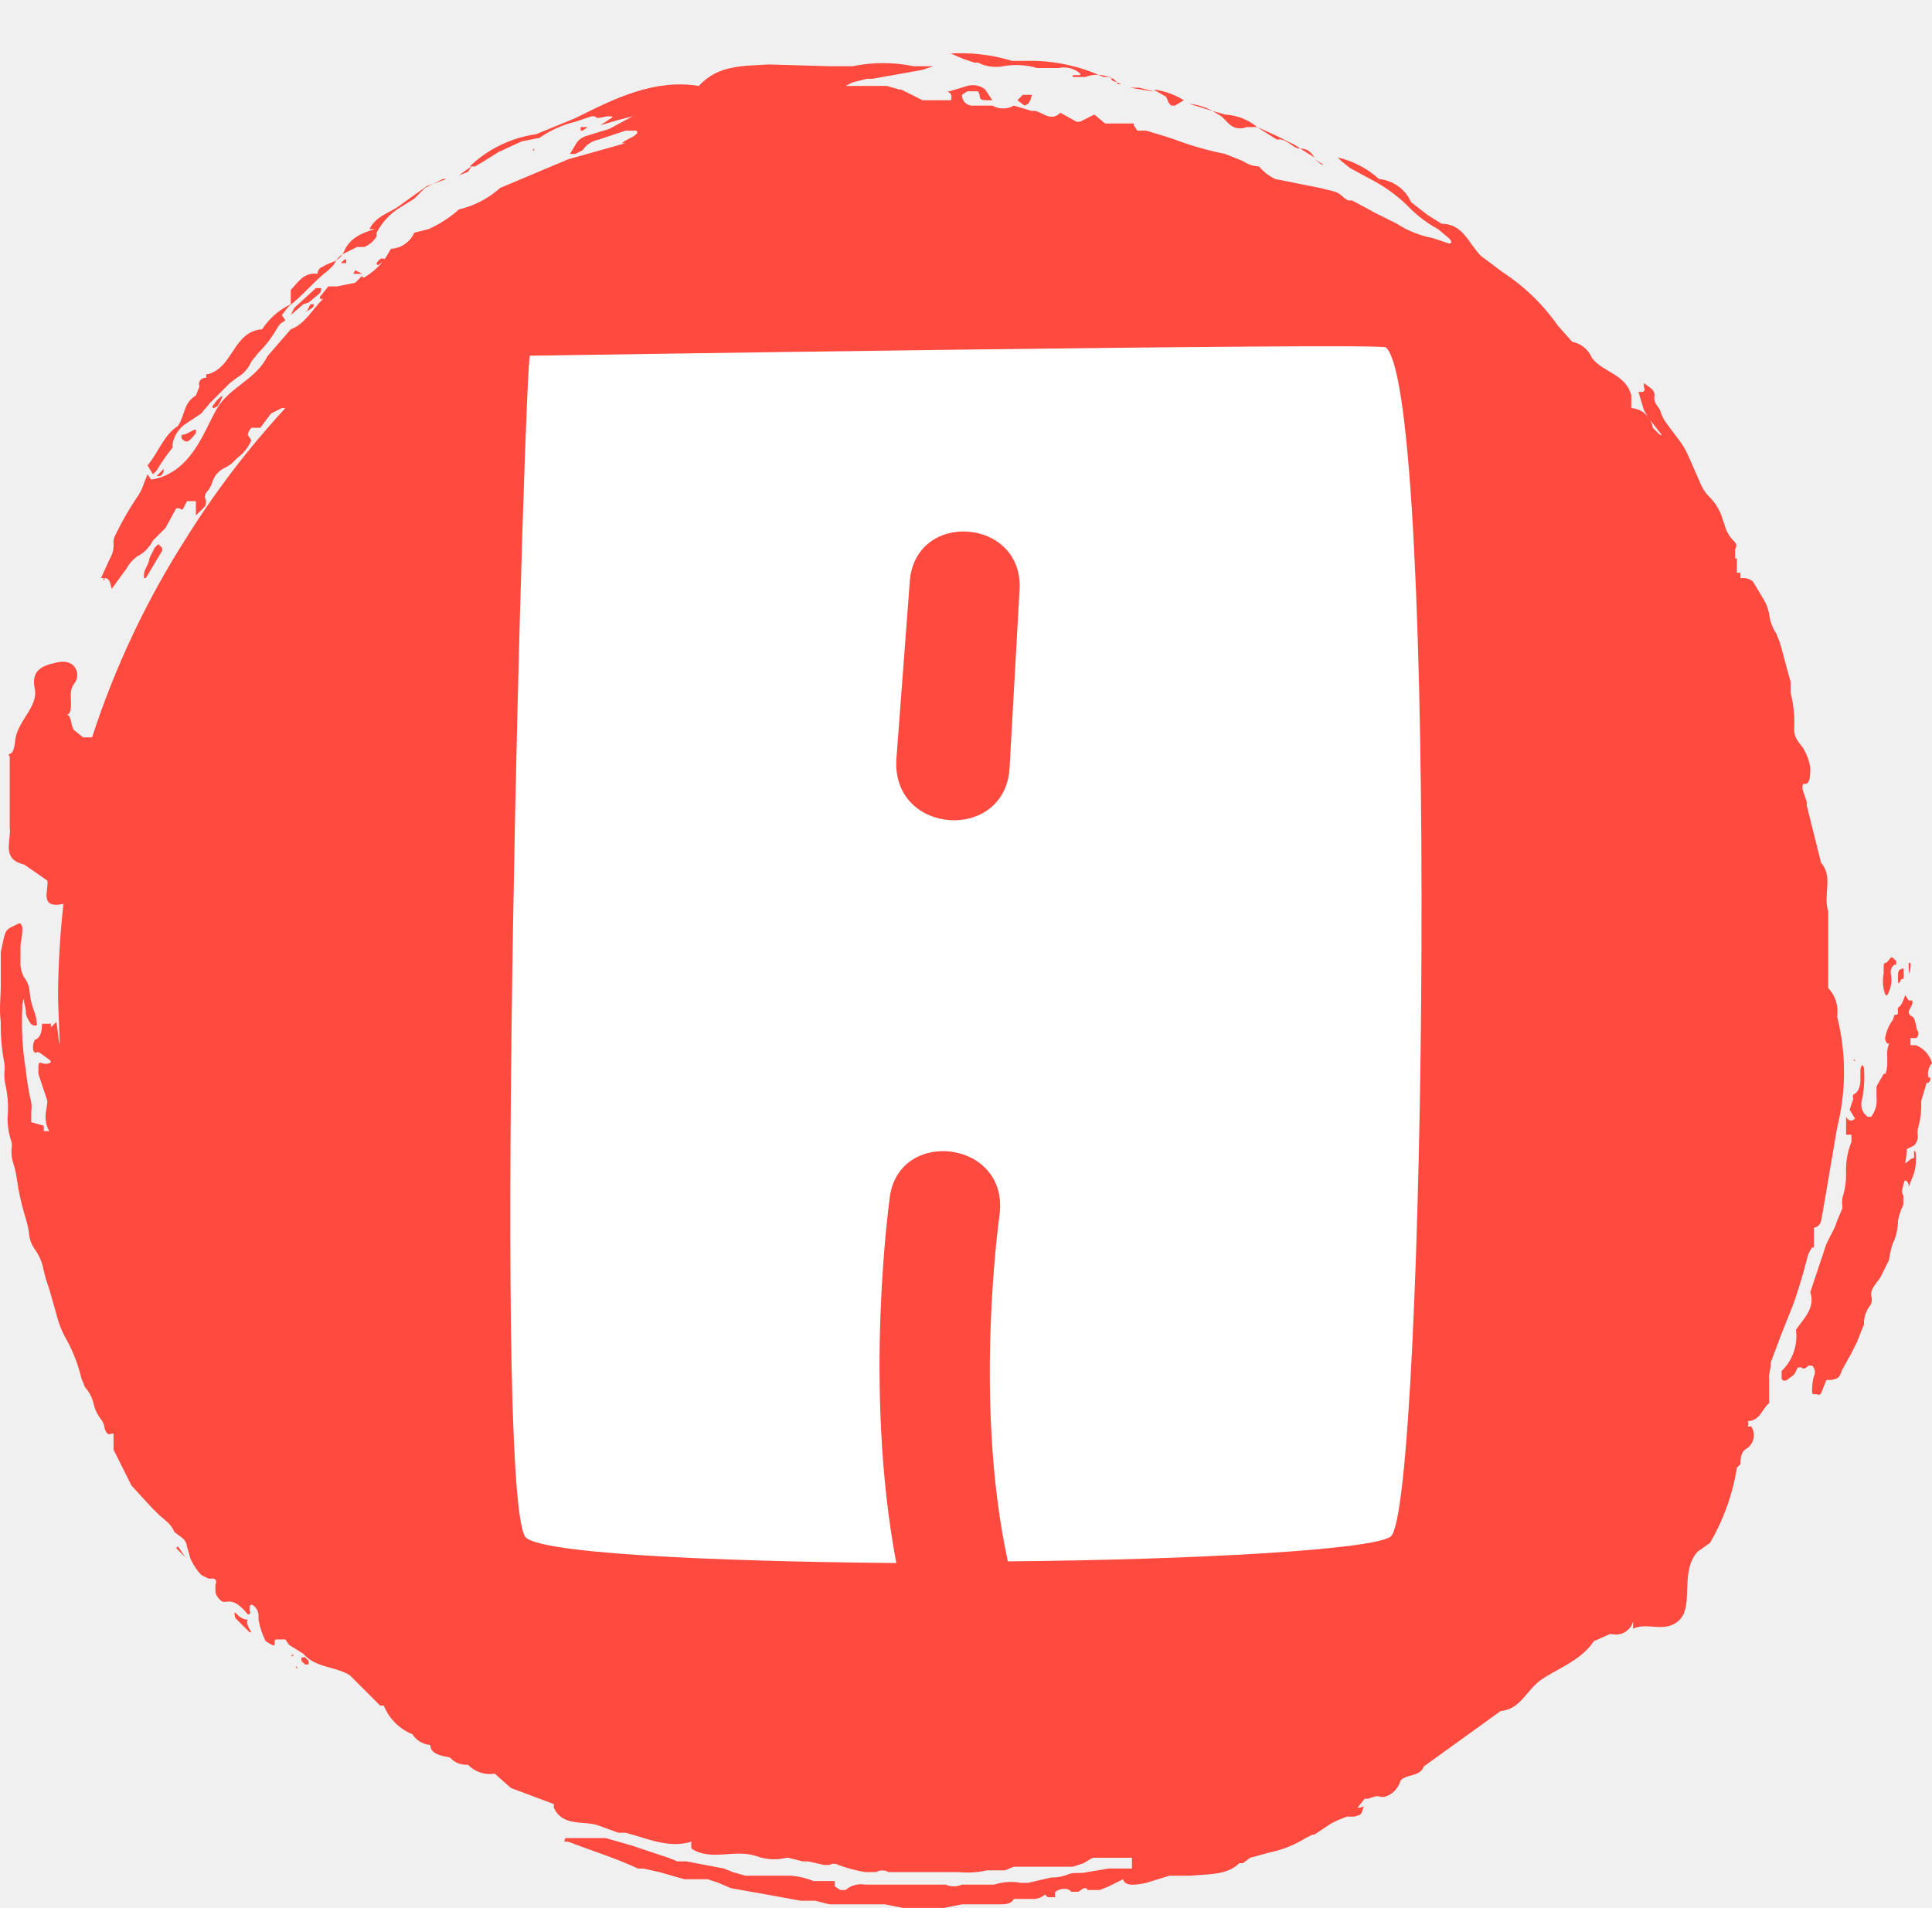
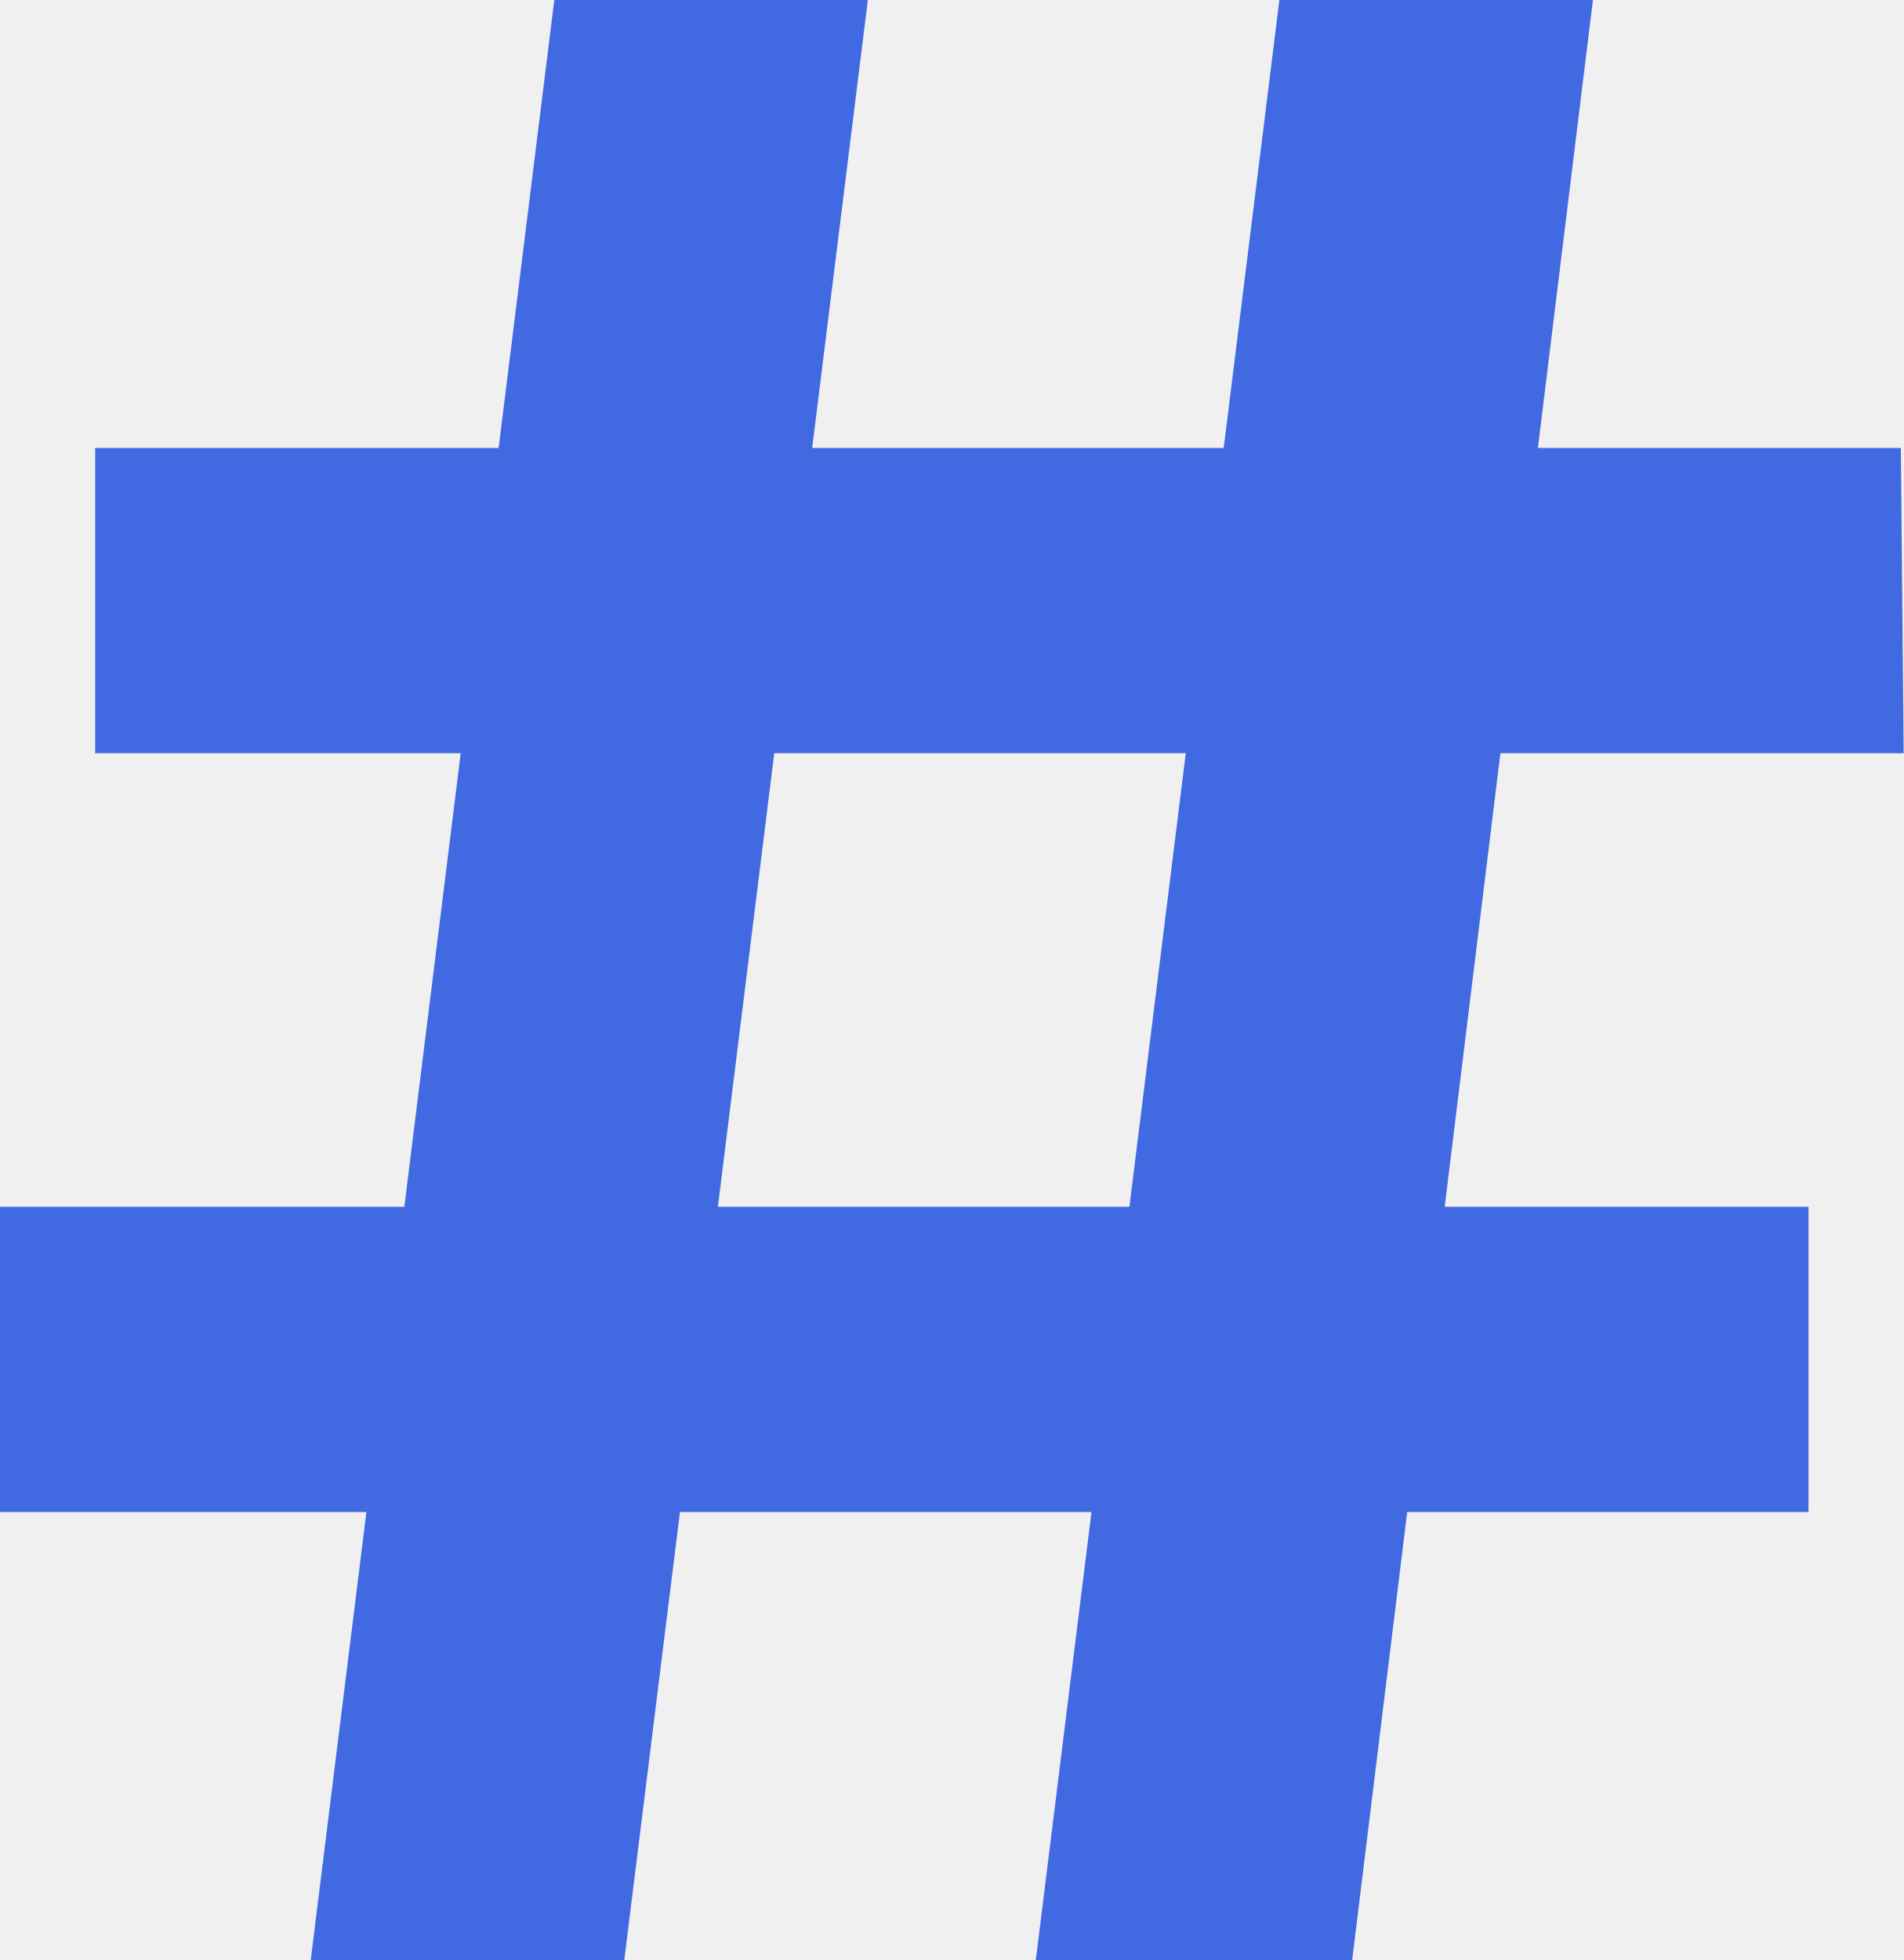
- <svg xmlns="http://www.w3.org/2000/svg" width="308.761" height="304.916" viewBox="0 0 106.008 104.687" class="css-1j8o68f" version="1.1" id="svg23">
-   <defs id="SvgjsDefs2684" />
-   <g id="SvgjsG2685" featurekey="rootContainer" transform="matrix(0.9820593,0,0,0.9820593,-0.05456052,0)" fill="#ff4a3f">
-     <g id="g17">
-       <path d="M19.8 15.3h.5l-.4-.2zm.5.1zm.8-.7c0 .1 0 .1.1.1l.4-.3c-.2-.1-.3-.1-.5.2zm.4-.2zm-4.1 2.3zm-.2.6l.3-.2c.1-.1.1-.2.1-.2h-.2l-.2.4c-.1-.1-.1 0 0 0zm2.2-2.9h-.1l-.2.2h.3zm-2.1 2.4l.6-.5c.1-.1.1-.2.1-.3h-.3l-1.2 1.1-.2.4.7-.6zm-1.1.8z" id="path3" />
-       <path d="M9.7 25v-.2a1.7 1.7 0 0 1 .7-1.1l.9-.6.5-.6.7-.7.4-.4.4-.3a1.9 1.9 0 0 0 .8-.9l.4-.5a5.9 5.9 0 0 0 1-1.3l.2-.3.3-.2-.2-.3.4-.5c.8-.6 1.4-1.4 2.2-2l.3-.3a1.4 1.4 0 0 1 .5-.6l.8-.4h.4a1.4 1.4 0 0 0 .7-.6V13a3.5 3.5 0 0 1 1.3-1.4l.8-.5.2-.2.4-.4 1-.5h.2l-1.1.4-1.4 1c-.6.5-1.4.6-1.8 1.4h.3c-.7.2-1.4.5-1.7 1.2s-.8.6-1.2.9a.4.4 0 0 0-.3.4c-.8-.1-1.1.5-1.5.9v.8a3.9 3.9 0 0 0-1.6 1.4c-1.6.1-1.6 2.1-3 2.5h-.1a.2.2 0 0 0 0 .2c-.3 0-.5.2-.4.5l-.2.5c-.7.4-.6 1.1-1 1.7-.8.5-1.1 1.5-1.7 2.2l.3.5.2-.2a11.6 11.6 0 0 1 .9-1.3zM53.9 3.3l.6.2h.2a2.2 2.2 0 0 0 1.4.2 4.1 4.1 0 0 1 1.9.1h1.2a1.4 1.4 0 0 1 1.2.3.1.1 0 0 1 0 .1H60a.1.1 0 0 0 0 .1h.7a1.8 1.8 0 0 1 1.3 0c.2 0 .1.1.2.2l.5.2h-.2c-.2-.4-.5-.4-.8-.4a9.7 9.7 0 0 0-4.3-.9h-.8A9.8 9.8 0 0 0 53 3h.2zm7.3 3.1zM50.3 4.7zm10.9 1.7h.2-.2zM19 14.7zm32.1-10zm17.6 2.2a.9.9 0 0 0 1 .2h.6a3.1 3.1 0 0 0-1.8-.7l-.7-.2.5.3zm-3.4-1.3c0 .1.1.2.2.3h.2l.5-.3a4.2 4.2 0 0 0-1.7-.6l.7.4zm7.4 2.7l.8.5c-.2-.3-.4-.5-.8-.5z" id="path5" />
-       <path d="M99 76.1l.6-1.6.6-1.5c.2-.5.6-1.8.8-2.6a1.7 1.7 0 0 1 .3-.7h.1v-1.1c.5-.1.4-.6.5-.9l.8-4.7a12.7 12.7 0 0 0 0-6.2 1.9 1.9 0 0 0-.5-1.6v-4.3c-.3-.9.3-1.9-.4-2.7L101 45a.4.4 0 0 0 0-.2l-.2-.6a.5.5 0 0 1 0-.4h.1c.3 0 .3-.5.3-.9a3 3 0 0 0-.4-1.1l-.3-.4a1.1 1.1 0 0 1-.2-.7 6.7 6.7 0 0 0-.2-2v-.6c-.2-.7-.4-1.5-.6-2.2l-.2-.5a2.5 2.5 0 0 1-.4-1.1 2.5 2.5 0 0 0-.3-.8l-.6-1a.8.8 0 0 0-.6-.2h-.1V32h-.2v-.8H97V31a.4.4 0 0 0 0-.1v-.2c.1-.2.1-.3-.1-.5a1.8 1.8 0 0 1-.4-.6l-.2-.6a2.9 2.9 0 0 0-.7-1.2 2.2 2.2 0 0 1-.5-.7l-.7-1.6a4.3 4.3 0 0 0-.6-1l-.6-.8a2.4 2.4 0 0 1-.4-.8l-.2-.3a.6.6 0 0 1-.1-.5.5.5 0 0 0-.2-.4l-.4-.3v.2c.1.2 0 .3-.1.3h-.2l.3 1 .3.5.7.9h-.1l-.2-.2-.2-.2a1.3 1.3 0 0 0-1.2-1.1v-.7c-.3-1.2-1.6-1.3-2.2-2.1a1.5 1.5 0 0 0-1.1-.9l-.8-.9a11.3 11.3 0 0 0-3.1-3l-.8-.6-.4-.3c-.7-.7-1-1.8-2.2-1.8l-.8-.5-.9-.7a2.2 2.2 0 0 0-1.8-1.3 5.1 5.1 0 0 0-2.3-1.2l.2.2.5.4 1.3.7a8.5 8.5 0 0 1 2.1 1.6 6.8 6.8 0 0 0 1.5 1.1l.6.5c.1.1.2.2.1.3H81l-.9-.3a5.6 5.6 0 0 1-2-.8l-1.2-.6-1.3-.7h-.2c-.3-.1-.4-.4-.8-.5l-.8-.2-2.5-.5a2.6 2.6 0 0 1-.9-.7 1.7 1.7 0 0 1-.9-.3l-1-.4a18.1 18.1 0 0 1-2.8-.8l-.6-.2-1-.3h-.5l-.2-.3v-.1h-1.6l-.6-.5-.4.2-.4.2h-.2l-.9-.5c-.6.6-1.1-.2-1.6-.1l-1-.3a1.2 1.2 0 0 1-1.2 0h-1.2a.6.6 0 0 1-.5-.6l.3-.2h.6a.7.7 0 0 1 .1.3c0 .2.2.2.5.2h.2l-.4-.6a1.1 1.1 0 0 0-1-.2l-1 .3H53c.3.2.2.3.2.5h-1.6l-.4-.2-.8-.4h-.1l-.7-.2h-2.3l.4-.2.8-.2h.3l1.7-.3 1.1-.2.6-.2h-1.1a8.4 8.4 0 0 0-3.4 0h-1.3L43 3.6c-1.4.1-2.8 0-3.9 1.2-2.5-.4-4.7.7-6.9 1.8l-2.2.9a6.7 6.7 0 0 0-3.7 1.8h.3l.5-.3.8-.5 1.3-.6 1-.2a6 6 0 0 1 2-.9l.9-.3h.2c.1.2.5 0 .7 0h.2c.1 0 .1.1 0 .1l-.6.4 1-.3.8-.2-1.3.7-1.3.4a1 1 0 0 0-.6.5l-.3.5h.3l.4-.2a1.4 1.4 0 0 1 .9-.6l1.5-.5h.5a.1.1 0 0 1 .1.2c-.2.2-.6.3-.8.5h.2l-3.2.9-3.8 1.6a5.2 5.2 0 0 1-2.3 1.2 6.6 6.6 0 0 1-1.7 1.1l-.8.2a1.5 1.5 0 0 1-1.3.9l-.3.5a3.7 3.7 0 0 1-1.2 1.1h-.1v-.1l-.2.2-.2.2-1 .2h-.5l-.4.5c-.1.1-.1.2 0 .2h.1c-.6.6-1 1.4-1.8 1.7L15 19.9c-.6 1.2-1.8 1.6-2.6 2.6s-1.4 3.9-3.9 4.3l-.2-.3-.2.5a2.7 2.7 0 0 1-.4.8 16.9 16.9 0 0 0-1.2 2.1.8.8 0 0 0-.1.5 1.4 1.4 0 0 1-.2.8l-.5 1.1h.2c.3 0 .3.3.4.6l.8-1.1a2.2 2.2 0 0 1 .6-.7 2 2 0 0 0 .9-.9l.3-.3.4-.4.6-1.1h.2c.1.1.1.1.2 0l.2-.4h.5v.8l.5-.5a.5.5 0 0 0 0-.5.4.4 0 0 1 .1-.3 1.5 1.5 0 0 0 .3-.5 1.3 1.3 0 0 1 .8-.9l.3-.2.3-.3a2.4 2.4 0 0 0 .8-1l-.2-.3c0-.1.1-.3.2-.4h.5l.6-.8.6-.3h.2a48.8 48.8 0 0 0-5.5 7.2h-.1.1a48.4 48.4 0 0 0-5.3 11.2h-.5l-.5-.4c-.2-.2-.1-.7-.4-.9h.1c.3-.5-.1-1.2.3-1.7s.1-1.4-.9-1.2-1.5.5-1.3 1.5-1 1.8-1.1 2.9-.5.5-.3.9v3.9c.1.8-.5 1.8.8 2.1l1.3.9c.1.5-.5 1.6.9 1.3a49.2 49.2 0 0 0-.3 5c0 1.1.1 2.2.1 3.3v-.4c-.1-.4-.1-.8-.2-1.3l-.3.3v-.2h-.5c0 .5-.1.8-.4.9a.9.9 0 0 0-.1.5c0 .1.1.3.2.2s.4.2.7.4-.2.3-.4.2-.2.1-.2.3v.3l.5 1.5c0 .3-.1.6-.1.9a1.7 1.7 0 0 0 .2.8h-.3v-.3l-.7-.2v-.6a1.5 1.5 0 0 0 0-.5 14.6 14.6 0 0 1-.3-1.8 16.6 16.6 0 0 1-.2-3.5.9.9 0 0 1 .1-.5v.2a2.9 2.9 0 0 1 .1.5.8.8 0 0 0 .1.4c.1.2.2.4.4.4s.1-.1.1-.2a2.1 2.1 0 0 0-.1-.5 4.2 4.2 0 0 1-.3-1.3 1.5 1.5 0 0 0-.3-.7 1.6 1.6 0 0 1-.2-.9v-.8c0-.3.1-.6.1-.9a.5.5 0 0 0-.1-.4h-.1c-.8.4-.7.2-1 1.6V55c0 .7-.1 1.4 0 2.1a10.8 10.8 0 0 0 .2 2.3 1.8 1.8 0 0 1 0 .5 3.1 3.1 0 0 0 .1.9 5.9 5.9 0 0 1 .1 1.3 3.9 3.9 0 0 0 .2 1.7 1.2 1.2 0 0 1 0 .4 2.1 2.1 0 0 0 .1.8 4.9 4.9 0 0 1 .2.9 14 14 0 0 0 .5 2.2 5 5 0 0 1 .2 1 1.7 1.7 0 0 0 .3.7 2.9 2.9 0 0 1 .5 1.2 8.5 8.5 0 0 0 .3 1l.4 1.4a5.4 5.4 0 0 0 .6 1.5 8.5 8.5 0 0 1 .8 2.1l.2.5a2.1 2.1 0 0 1 .5 1 2.1 2.1 0 0 0 .4.8 1 1 0 0 1 .2.5c.1.3.2.4.4.3h.1v.9l.5 1 .5 1 1.1 1.2.4.4c.3.3.7.5.9 1l.4.3a.7.7 0 0 1 .3.5l.2.7a3.3 3.3 0 0 0 .6.9l.4.2h.3a.2.2 0 0 1 .1.3 2.5 2.5 0 0 0 0 .5.9.9 0 0 0 .4.5h.2c.4-.1.8.2 1.2.7h.1c0-.1.1-.1 0-.2v-.2c0-.1.1-.2.2-.1a.7.7 0 0 1 .3.6v.2a4.3 4.3 0 0 0 .4 1.2c.5.3.5.3.5.1s0-.2.2-.2h.4l.2.3.8.5c.7.8 1.8.7 2.6 1.2l1.7 1.7h.2a2.9 2.9 0 0 0 1.6 1.6 1.3 1.3 0 0 0 1 .6c0 .5.6.6 1.1.7a1.2 1.2 0 0 0 .8.4h.2a1.7 1.7 0 0 0 1.5.5l.9.8 2.4.9v.2c.5 1.1 1.7.7 2.5 1l1.1.4h.4c1.2.3 2.4.9 3.7.5a.7.7 0 0 0 0 .4c1.1.7 2.4 0 3.6.4a2.9 2.9 0 0 0 1.7.1h.1l.8.2h.3l.9.2h.3a.5.5 0 0 1 .5 0 7.9 7.9 0 0 0 1.5.4h.6a.7.7 0 0 1 .7 0h3.9a5 5 0 0 0 1.6-.1h1l.5-.2H60l.6-.2.5-.3h2.2v.6H62l-1.2.2c-.4.1-.7 0-1 .1a2.4 2.4 0 0 1-1 .2l-1.3.3h-.4a3.1 3.1 0 0 0-1.5.1h-1.8a1.1 1.1 0 0 1-.9 0h-4.5a1.3 1.3 0 0 0-1.1.3H47l-.3-.2v-.3h-1.2a4.1 4.1 0 0 0-1.3-.3h-2.5l-.7-.2-.5-.2-2.1-.4h-.5l-.5-.2-2.1-.7-1.4-.4h-2.2c-.1 0-.1.1-.1.2h.2c1.3.5 2.6.9 3.9 1.5h.3l.9.2 1.4.4h1.3l.6.2.7.3 1.7.3 1.1.2 1.1.2h.8l.8.2h3.1l1 .2h2.3l1-.2H56c.4 0 .6-.1.7-.3h1a1 1 0 0 0 .8-.3c-.1.1 0 .1.1.2h.4v-.2c0-.1 0-.1.2-.2s.6-.1.7.1h.4l.3-.2c.2 0 .2 0 .2.1h.7l.5-.2.8-.4c.1.3.4.4 1.3.2l1.3-.4h1.2c.9-.1 2 0 2.7-.7h.2l.4-.3 1.1-.3a6.1 6.1 0 0 0 2-.8l.4-.2h.1l.9-.6.4-.2.5-.2h.4c.4-.1.4-.1.5-.4s0-.1-.2-.1h-.1l.4-.5h.2c.3-.1.5-.2.7-.1h.2a1.3 1.3 0 0 0 .9-.9c.3-.4 1.1-.2 1.3-.8l4.3-3.1c1.1-.1 1.4-1.1 2.2-1.7s2.3-1.1 3-2.2l.9-.4h.1a1 1 0 0 0 1.2-.7v.4c.8-.4 1.8.3 2.6-.5s0-2.7 1-3.8l.7-.5a12.1 12.1 0 0 0 1.5-4.2l.2-.2c0-.3 0-.7.4-.9a.9.9 0 0 0 .2-1.2h-.2a.3.3 0 0 0 0-.3c.7 0 .8-.7 1.2-1V77a.5.5 0 0 1 0-.2 3.8 3.8 0 0 0 .1-.7zM5.9 32.2z" id="path7" />
-       <path d="M26.4 9.3l-.3.2-.4.3.5-.2zm6.1-2h.1l.3-.2h-.4zm-2.6 1l-.1.1h.1v-.1zm-1.5 1.4zm1.3-.2zm-6.3 3.1zM9.2 26.2l-.4.4H9a.4.4 0 0 0 .2-.4zm3-3.5a2.1 2.1 0 0 0 .3-.6 1.5 1.5 0 0 0-.5.5c-.1.1-.1.2 0 .2zM11 24.2V24c-.2 0-.5.3-.8.3v.2c.3.3.4.2.8-.3zm3 66.2zM73.9 9.2h.1l-.5-.3zm-2.5-1.4c.5-.1.8.4 1.2.5h.1l-.3-.2-1-.5-1.1-.5.3.2zM52.8 3.1zm11.7 2h-.1l-1.2-.2h.5zm2 .7l1.3.4a3.3 3.3 0 0 0-1.3-.4zm-9 0a1 1 0 0 0 .2-.5h-.5l-.3.3.4.3zm9 1.6zM49.9 4.2zm2.9.7zM48.5 4zm13.8 2.1a.5.5 0 0 0 0 .1zm44.8 52.3h-.3V58h.3c.1 0 .2-.3.1-.4s-.1-.7-.3-.8a.3.3 0 0 1-.2-.3l.2-.4a.4.4 0 0 0 0-.2h-.2l-.2-.3c-.1.3-.2.6-.4.7a.5.5 0 0 0 0 .2c0 .1 0 .2-.1.2h-.1a1.1 1.1 0 0 1-.1.3 2.3 2.3 0 0 0-.4.9.4.4 0 0 0 .1.4h.1a1.7 1.7 0 0 0-.1.8v.4a1.8 1.8 0 0 1-.1.5h-.1l-.4.7v.6a1.5 1.5 0 0 1-.3 1.1h-.2l-.2-.2a.9.9 0 0 1-.1-.8 6.5 6.5 0 0 0 .1-1.7c0-.1-.1-.2-.1-.2a.5.5 0 0 0-.1.3v.6c0 .2-.1.6-.3.7s-.1.2-.1.3l-.2.6.3.5c-.2.2-.4.1-.5-.1v1h.3v.4a4.2 4.2 0 0 0-.3 1.4 3.3 3.3 0 0 0 0 .4 4 4 0 0 1-.2 1.3 2 2 0 0 0 0 .6l-.3.7a3.2 3.2 0 0 1-.3.7l-.3.6-.9 2.7c.3.9-.4 1.5-.8 2.1a2.7 2.7 0 0 1-.8 2.3v.4c0 .1.1.2.3.1l.4-.3.2-.4h.2c.1.1.2.1.4-.1h.2a.5.5 0 0 1 .1.6 2.9 2.9 0 0 0-.1.8c0 .1 0 .2.1.2h.2c.1.1.2 0 .3-.3l.2-.5h.3c.4-.1.4-.1.6-.6l.5-.9.3-.6.4-1a1.6 1.6 0 0 1 .3-1 .6.6 0 0 0 .1-.6c0-.2 0-.3.2-.6l.3-.4.5-1a4.7 4.7 0 0 1 .2-.9 3 3 0 0 0 .3-1.3 3.8 3.8 0 0 1 .3-.9v-.5c-.1-.2-.1-.2 0-.6s.1-.2.2-.2a.4.4 0 0 1 .1.3l.2-.5a2.3 2.3 0 0 0 .2-.9v-.3c0-.1 0-.3-.1-.3v.4c-.2 0-.3.2-.5.3a6.4 6.4 0 0 0 .1-.8l.4-.2a.7.7 0 0 0 .2-.6 1.4 1.4 0 0 1 0-.3 4.8 4.8 0 0 0 .2-1.4v-.2l.3-1h.1a.3.3 0 0 0 .1-.3h-.1a.9.9 0 0 1 .2-.8 1.5 1.5 0 0 0-.9-1zm-1.2 7.8zm-.2-9.9zm0 0zM9.1 30.8a.3.3 0 0 0 0-.2l-.2-.2-.2.2-.3.6c0 .3-.3.6-.3.9v.2h.1zm96.3 24.8h.1a1.7 1.7 0 0 0 .2-1.2.5.5 0 0 1 .2-.5h.1v-.2l-.2-.2h-.1c-.1.1-.2.3-.3.3s-.1.1-.1.3v.3a2.2 2.2 0 0 0 .1 1.2zM13.2 90.1c-.1 0 0 .2 0 .3l.8.8h.1c-.2-.3-.3-.6-.2-.7a.9.9 0 0 1-.5-.2zm.8.3zm92.3-35.7h.1a2 2 0 0 0 0-.6c-.3.1-.3.1-.3.6s.1.1.2 0z" id="path9" />
-       <path d="M106.7 62a.6.6 0 0 0 .1-.5c0-.1-.1-.2-.1-.1h-.2v.2c0 .4.1.5.2.4zm.1-8.2h-.1v.6a1 1 0 0 0 .1-.6zM17.1 92.6h-.2v.2l.2.2h.2v-.2zm86.6-33.3c0-.1 0-.1-.1-.1zM9.9 86.5l.5.5-.4-.6z" id="path11" />
-       <circle cx="10.5" cy="87.1" transform="rotate(-24.8 10.4 87.159)" id="circle13" />
-       <path d="M9.7 30.1h-.1v.2-.2h.1zm83.2-6.6l-.2-.3h-.1zm-14.7 77.1zM5.9 32.2zm-.1.2a.3.3 0 0 0 .1-.2v.2zm1.9-4.9zM61.5 2.4zm42.8 58.2v.1-.1zM16.4 92.5h-.1c.1.1.2 0 .1-.1zm.2.7h.1l-.1-.1v.1zm73.9-71.3zm15.2 34.4zM14.6 91.7zm92.1-37zm-.8 11.4zM34.6 0z" id="path15" />
+ <svg xmlns="http://www.w3.org/2000/svg" viewBox="0 0 136 140">
+   <defs>
+     <style>.cls-1{fill:#4169e1;}</style>
+   </defs>
+   <g id="Layer_2" data-name="Layer 2">
+     <g id="Layer_1-2" data-name="Layer 1">
+       <path class="cls-1" d="M0,108V86.2H129.2V108ZM6.8,53.8V32h129l.2,21.8ZM22.2,140,39.6,0H62L44.6,140ZM74,140,91.4,0h22.4L96.6,140Z" />
    </g>
  </g>
-   <g id="SvgjsG2686" featurekey="nameFeature-0" transform="matrix(2.284354,0,0,2.284354,27.98006,-5.60952)" fill="#ffffff">
-     <path d="M9.6 16.48 l-0.32 4.24 c-0.08 1.8 2.6 1.96 2.72 0.2 l0.24 -4.28 c0.12 -1.76 -2.56 -1.96 -2.64 -0.16 z M0.48 11 l0 0 c0.04 0 20.48 -0.32 20.56 -0.2 c1.28 1.12 0.96 27.8 0.12 28.56 c-0.4 0.32 -4.64 0.56 -9.2 0.6 c-0.84 -3.84 -0.2 -8.32 -0.2 -8.32 c0.24 -1.8 -2.44 -2.12 -2.64 -0.4 c0 0.04 -0.64 4.52 0.16 8.76 c-4.56 -0.04 -8.68 -0.24 -8.92 -0.64 c-0.8 -1.44 0 -28.28 0.12 -28.36 z" id="path20" />
-   </g>
</svg>
